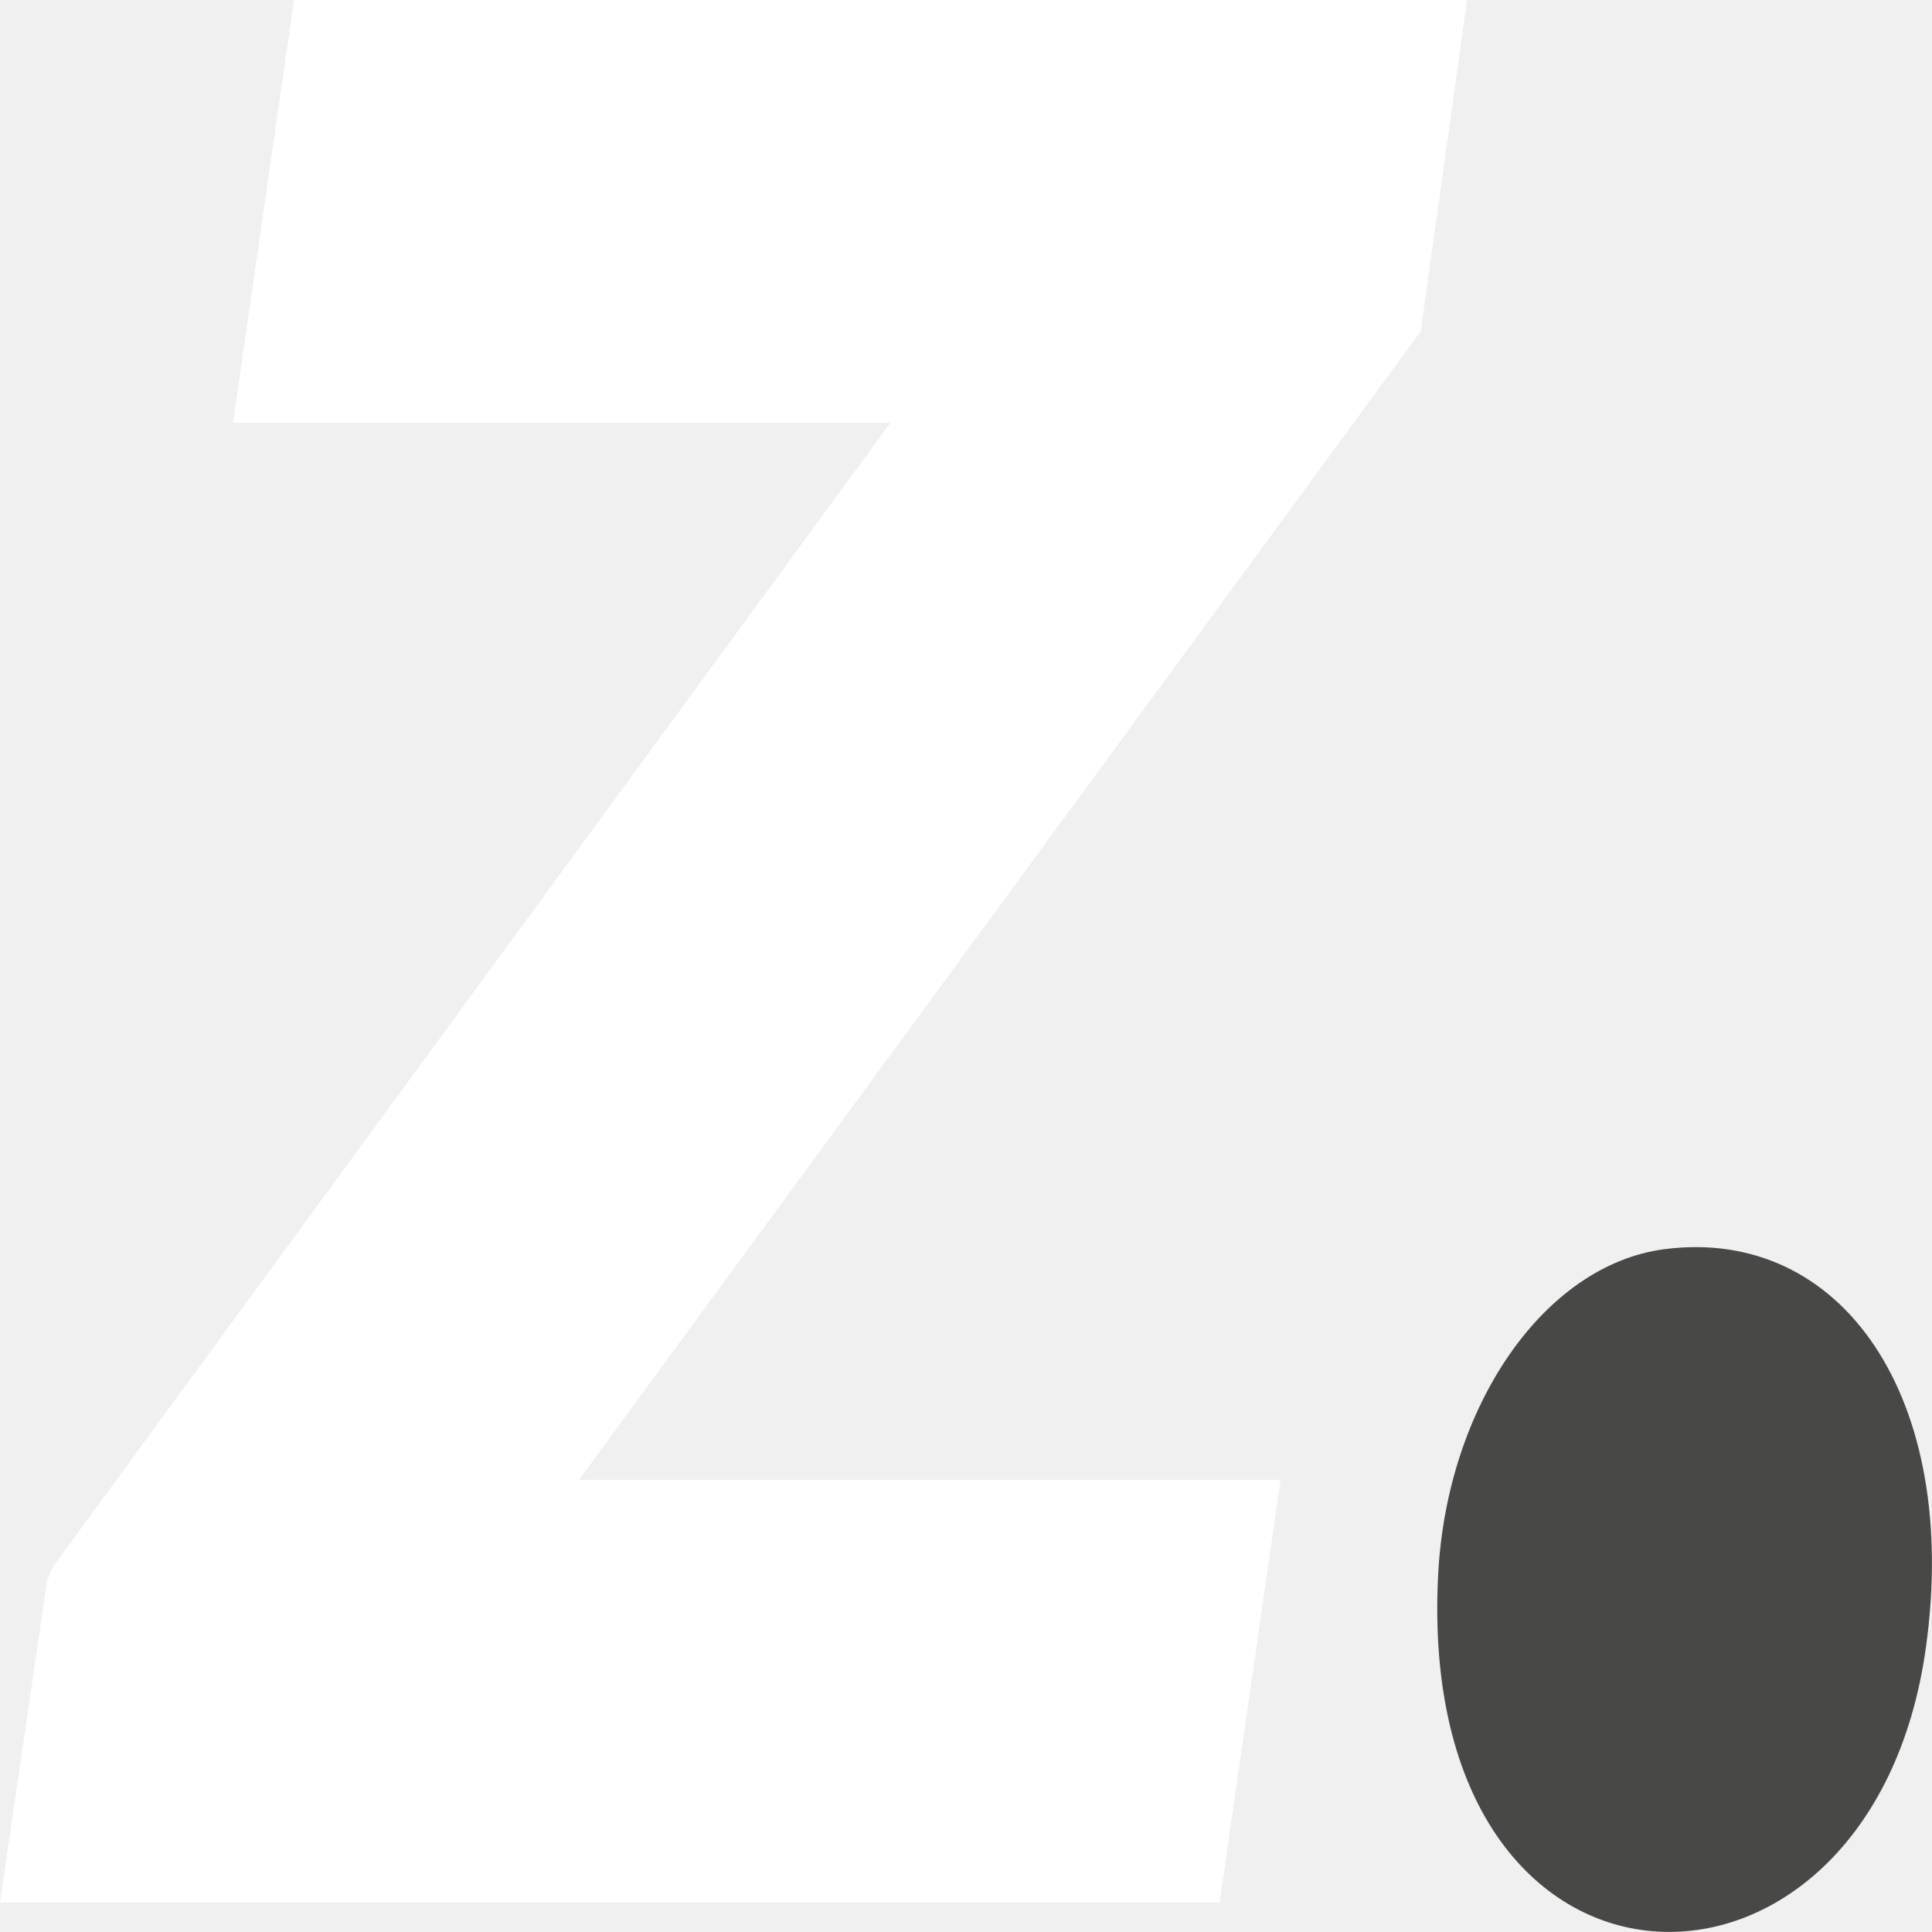
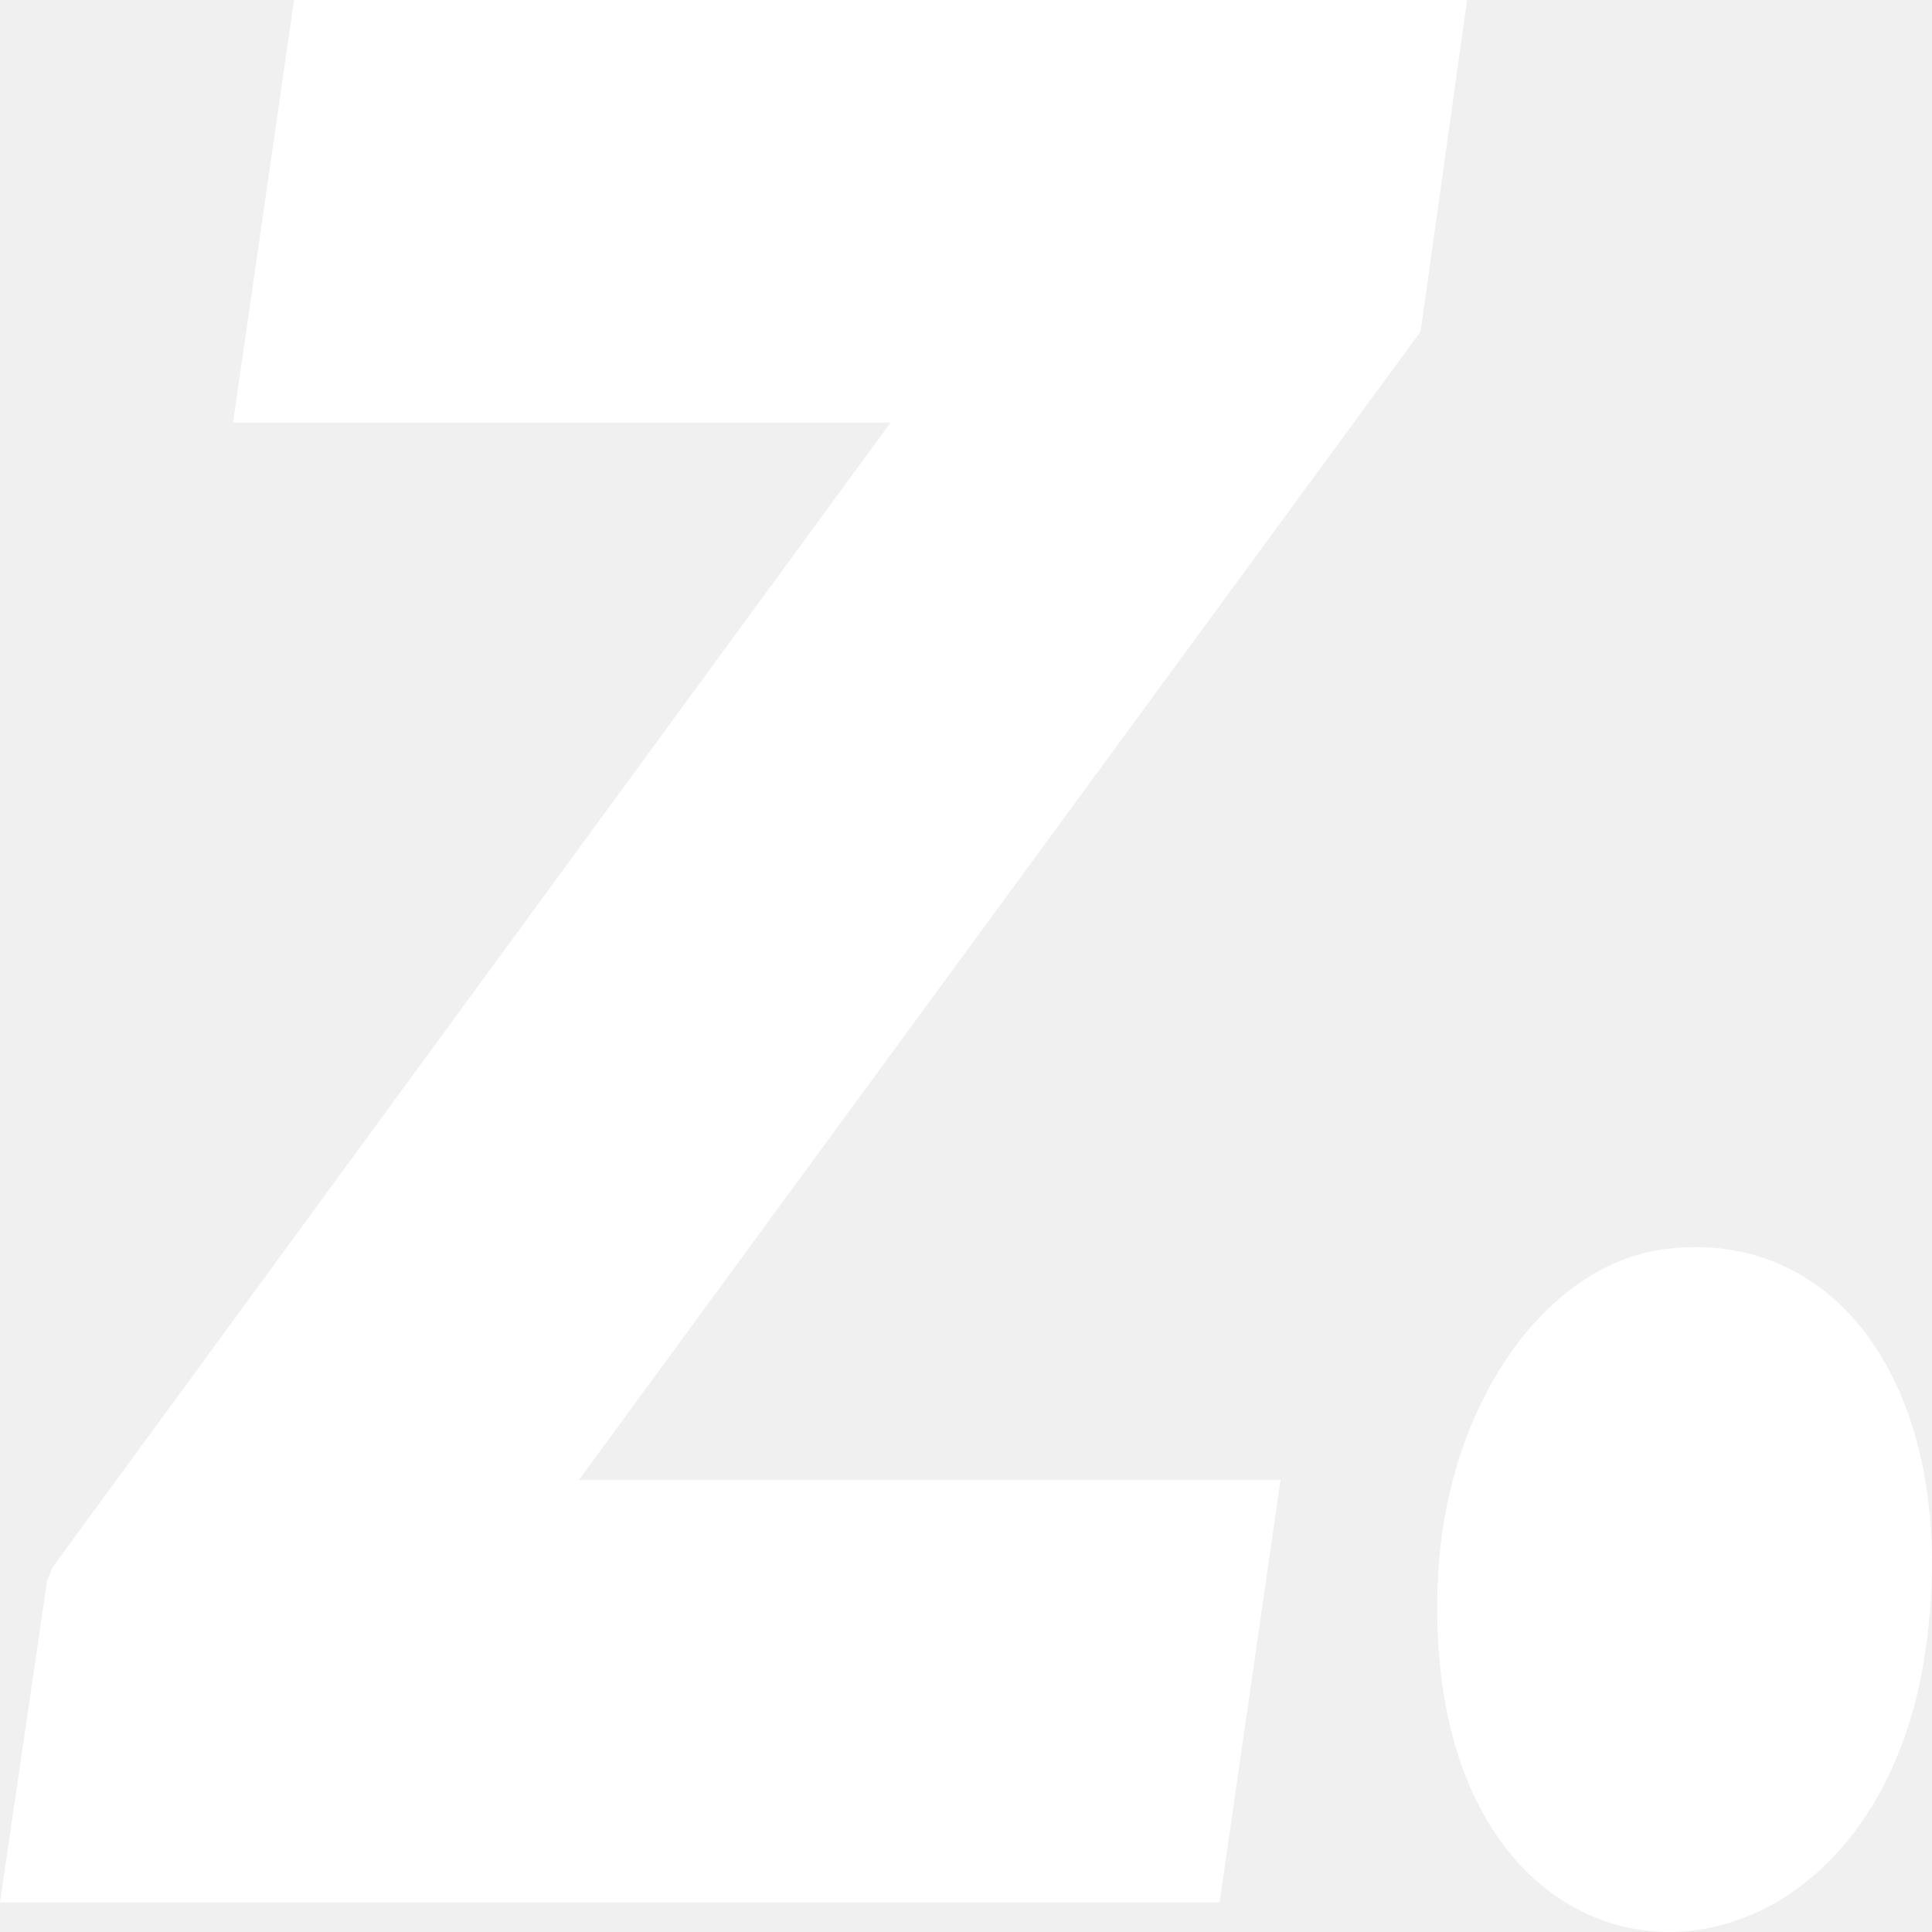
<svg xmlns="http://www.w3.org/2000/svg" id="Capa_2" data-name="Capa 2" viewBox="0 0 32 32">
  <defs>
    <style>
      .cls-1 {
        fill: #fff;
      }

      .cls-2 {
-         fill: #484847;
+         fill: #fff;
      }
    </style>
  </defs>
  <g id="Capa_1-2" data-name="Capa 1">
    <g>
      <polygon class="cls-1" points="24.3 0 23.53 5.49 9.59 24.51 21.21 24.51 20.2 31.51 0 31.51 .78 26.18 .87 25.96 14.75 7 3.86 7 4.87 0 24.3 0" />
      <path class="cls-2" d="M27.57,20.69c2.95-.38,4.9,2.48,4.33,6.59-.9,6.53-8.47,6.42-8.08-1.19.14-2.79,1.75-5.14,3.75-5.4Z" />
    </g>
  </g>
</svg>
